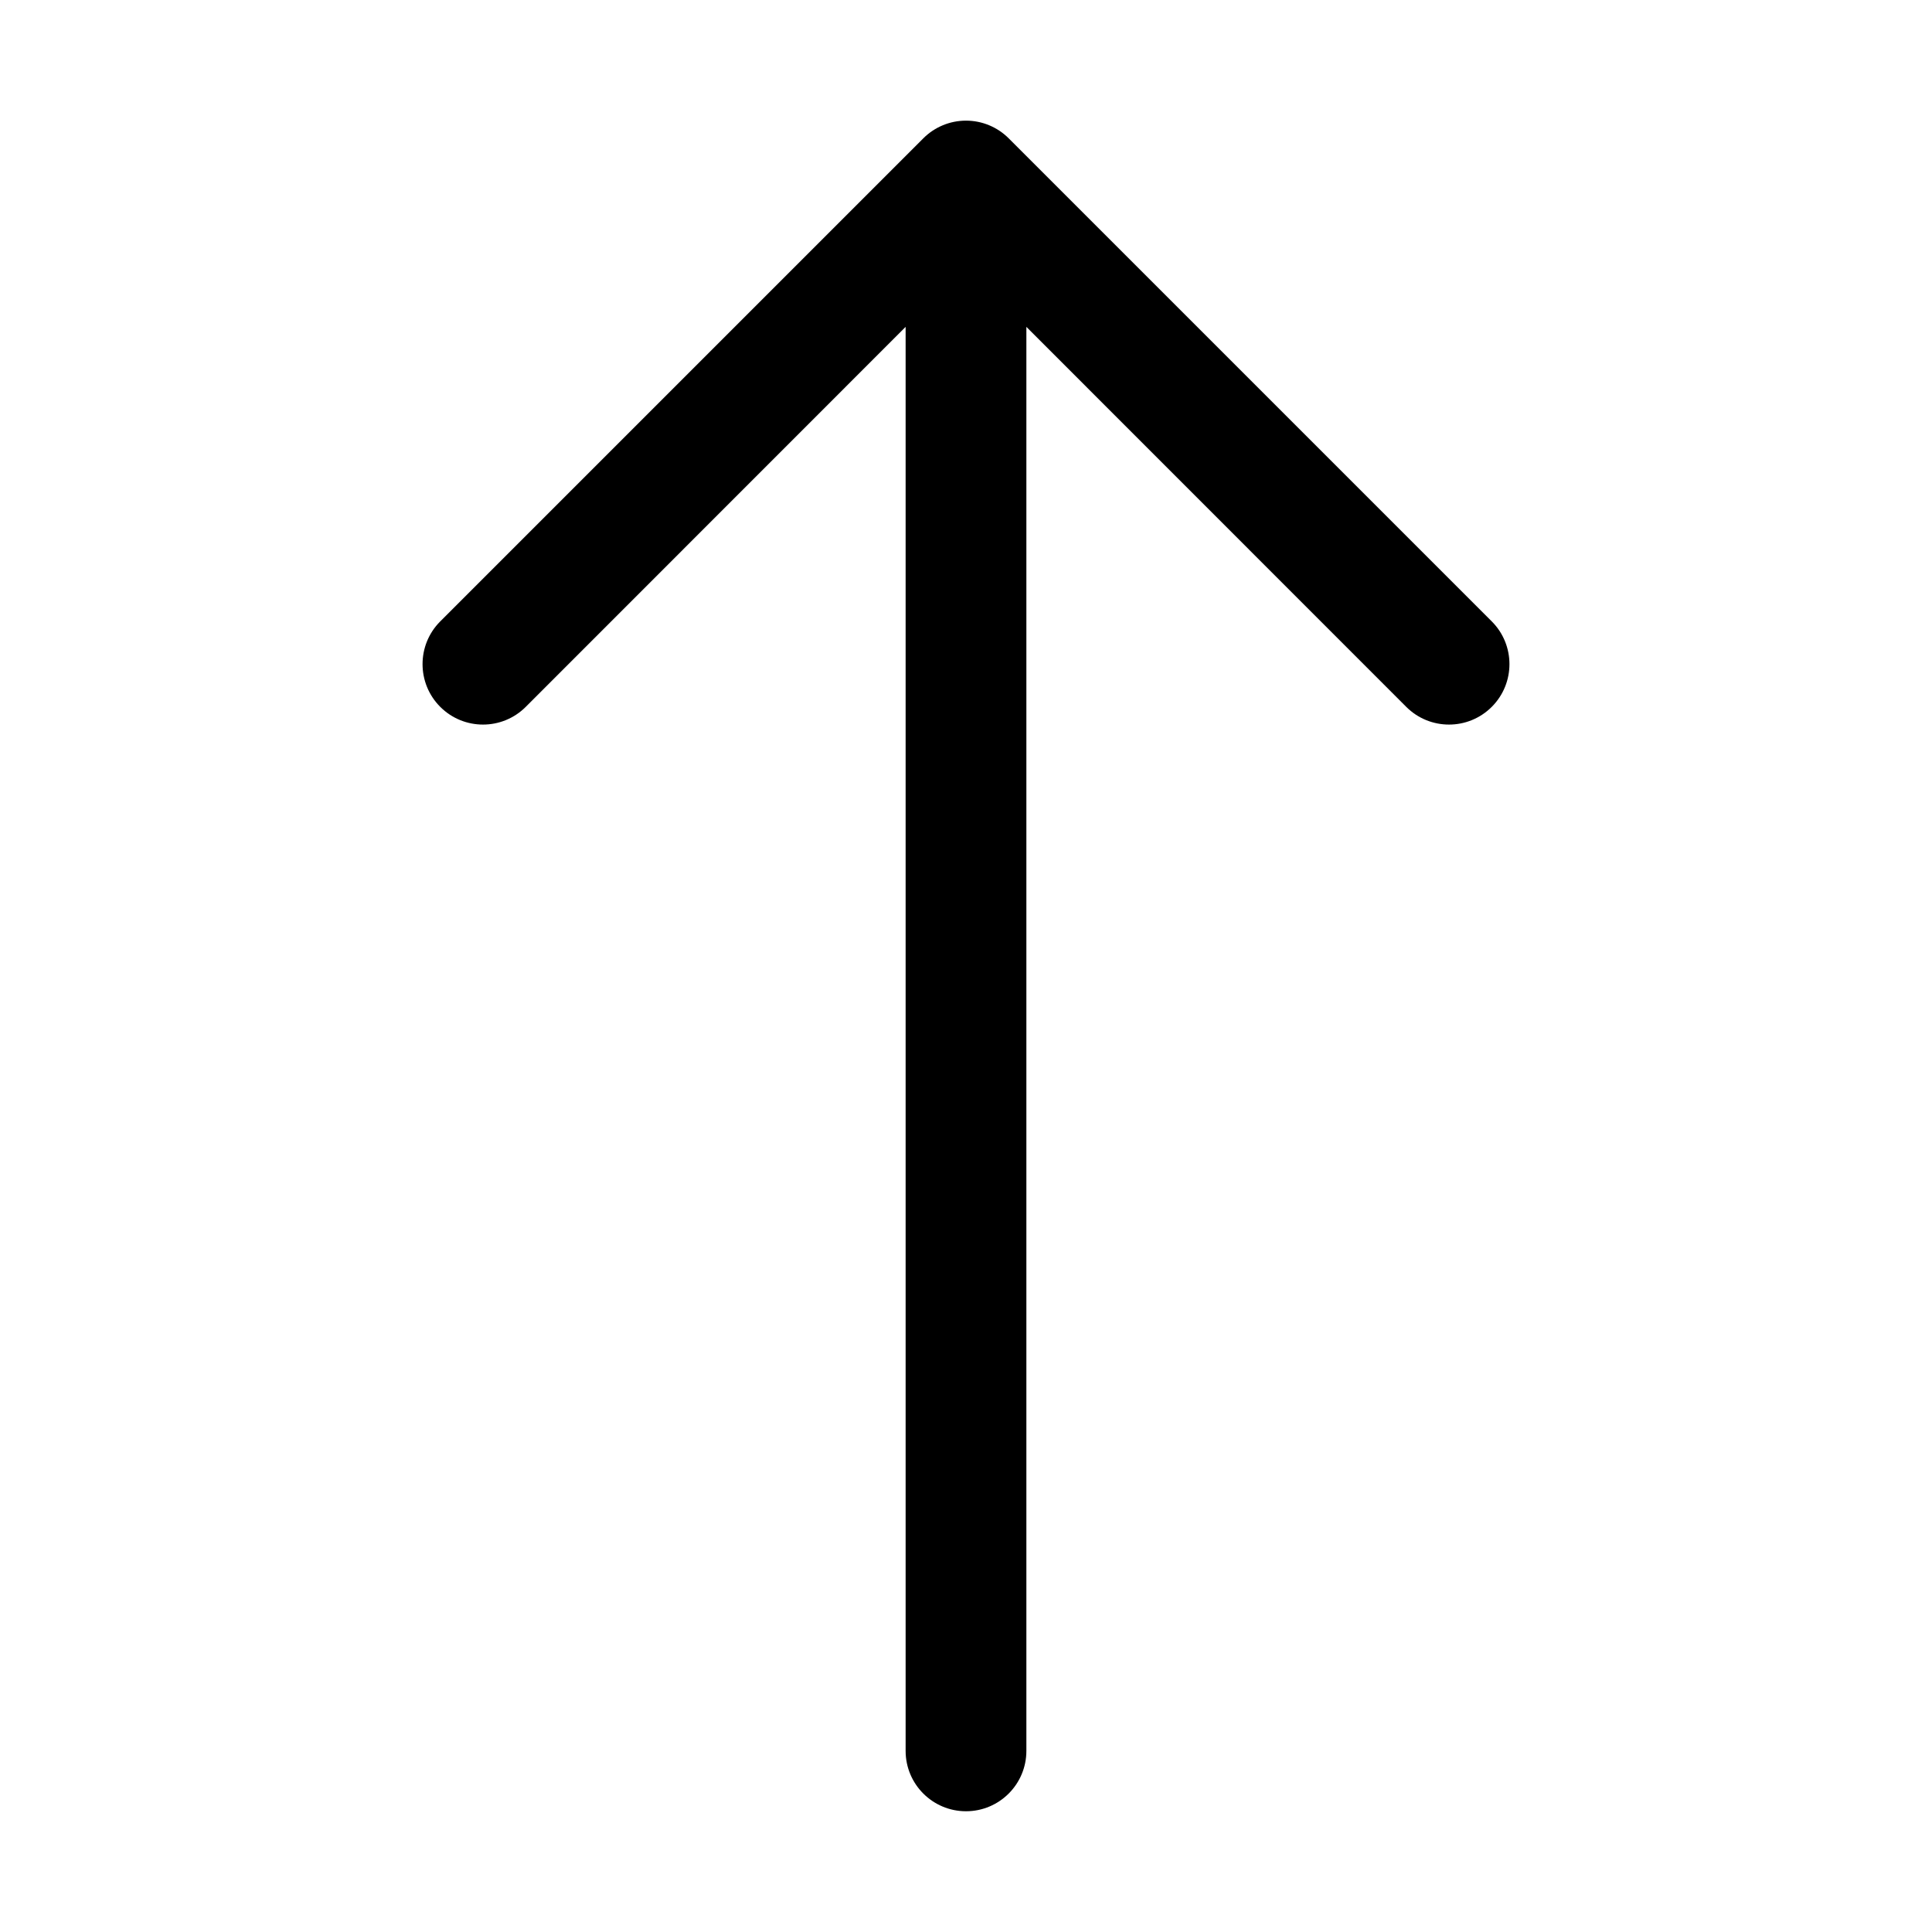
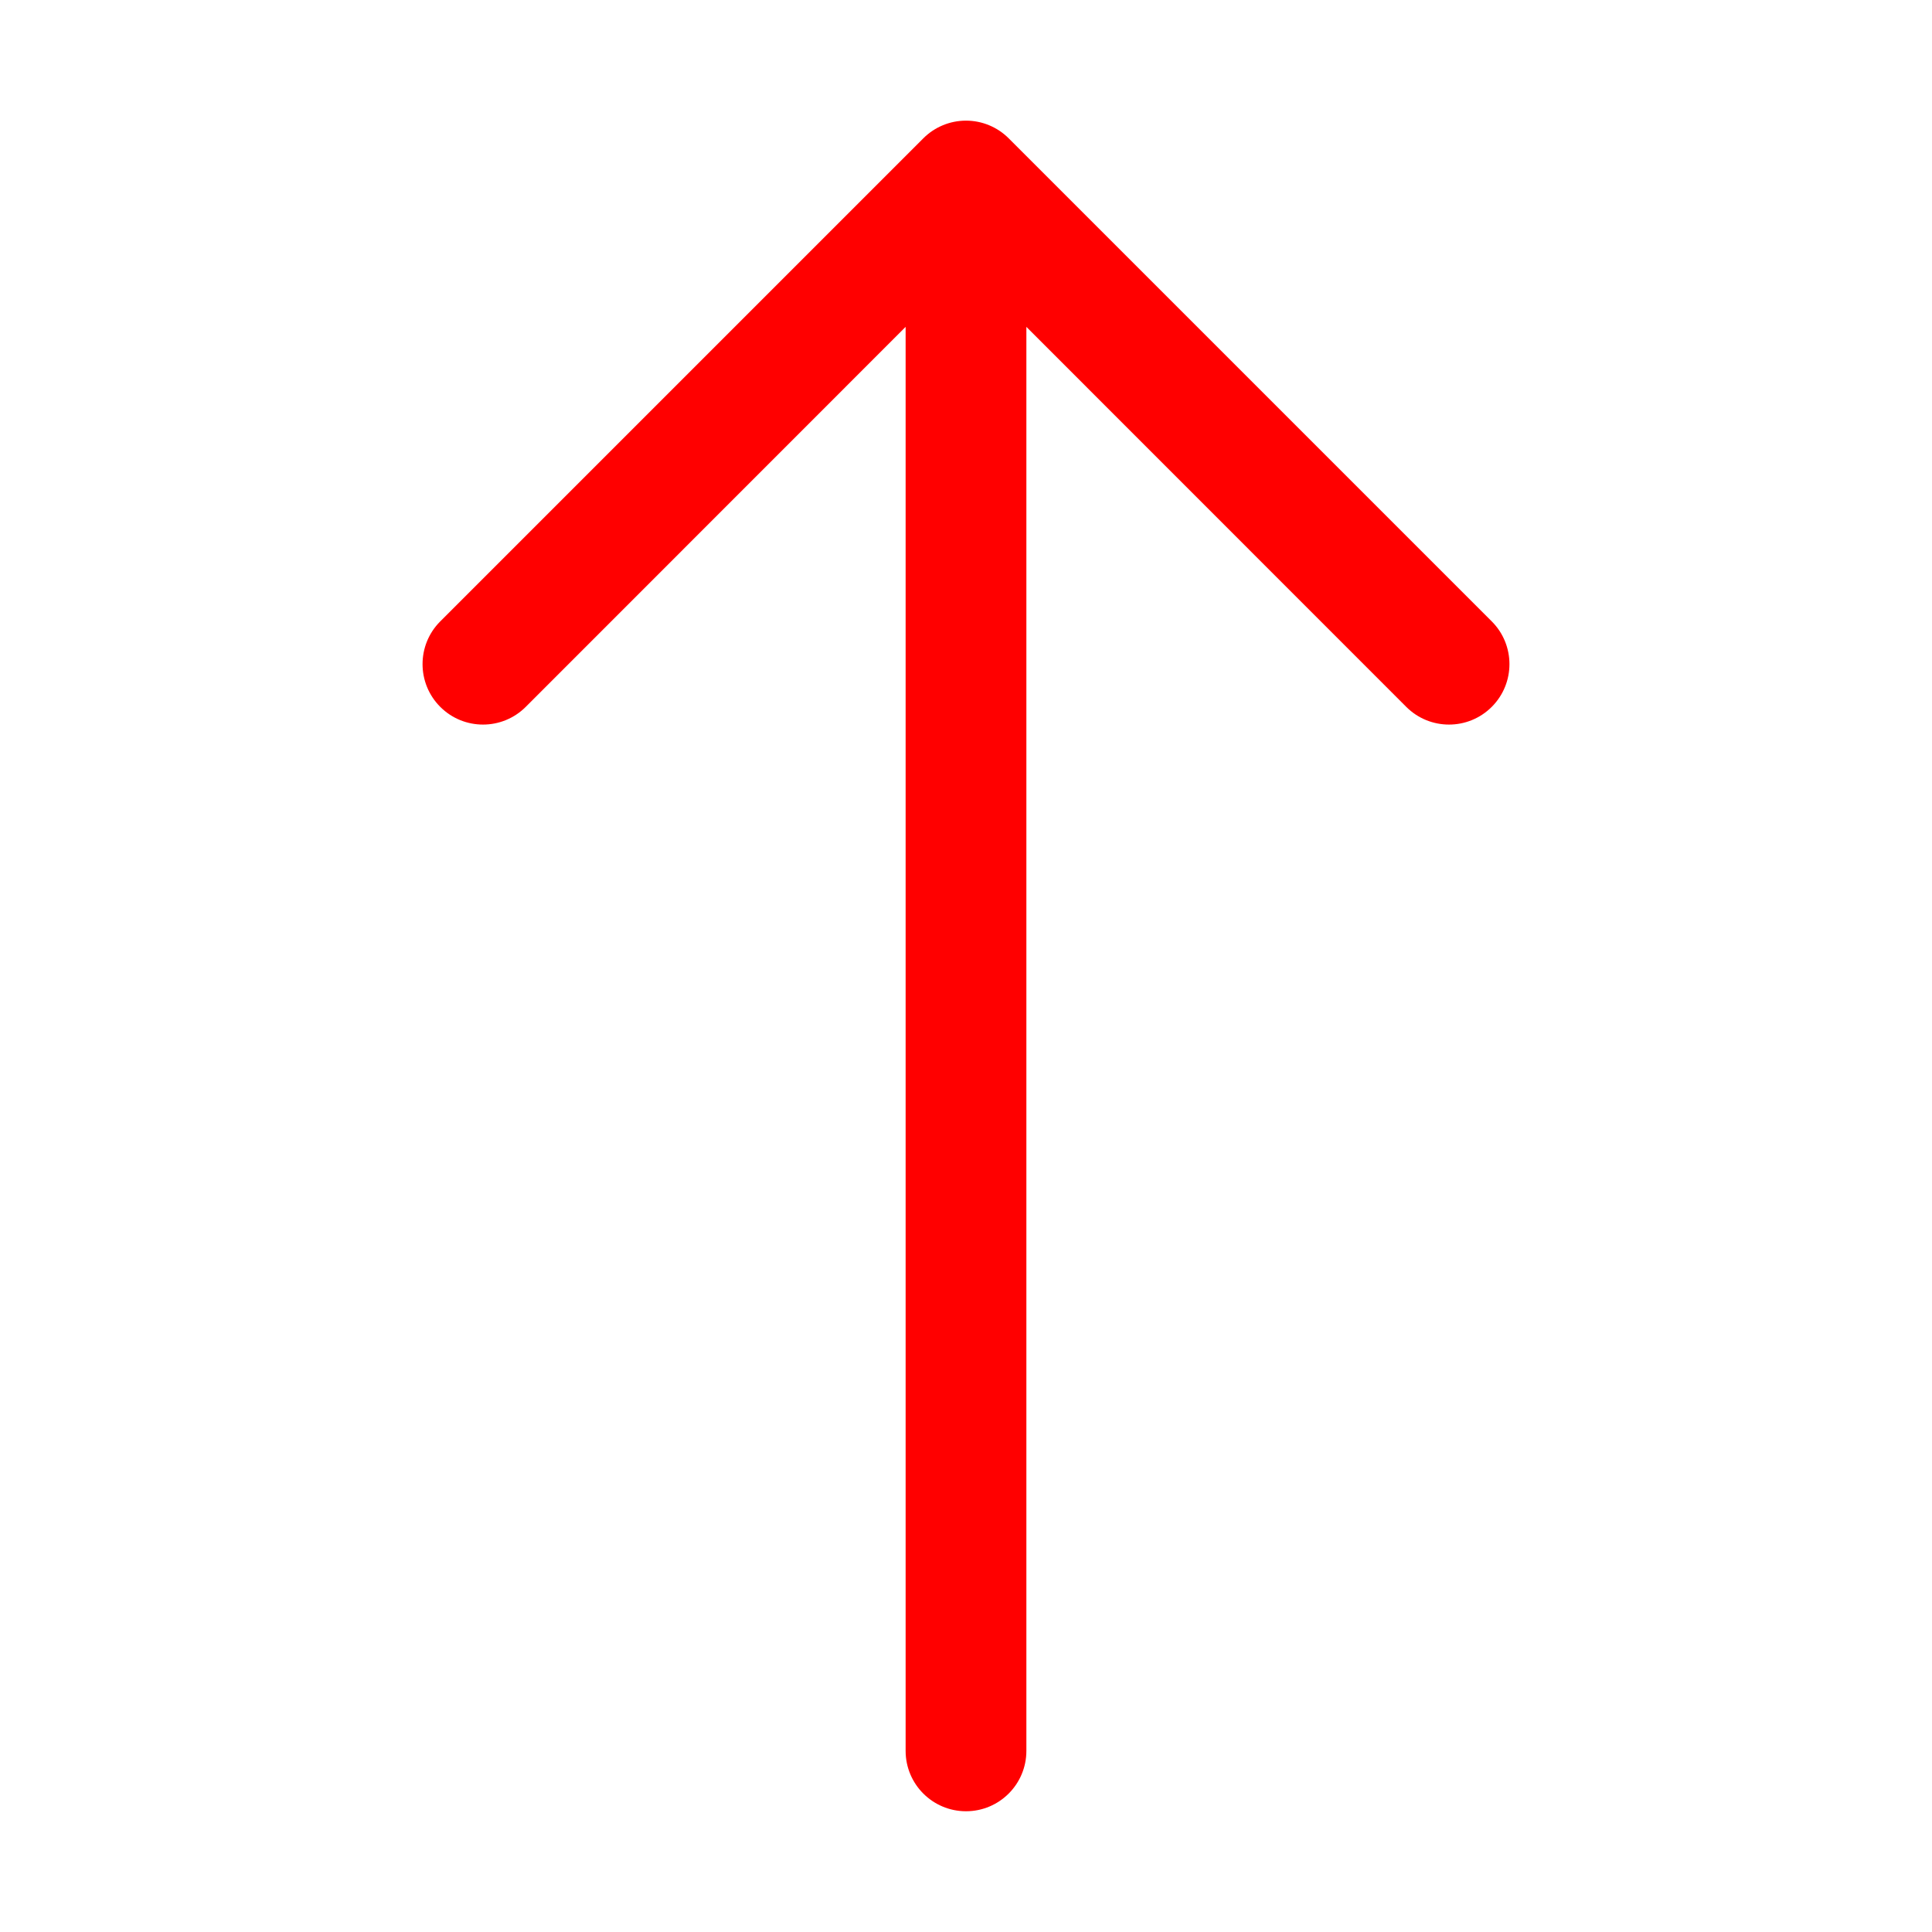
- <svg xmlns="http://www.w3.org/2000/svg" width="16" height="16" fill="currentColor" class="bi bi-arrow-up" viewBox="0 0 16 16">
+ <svg xmlns="http://www.w3.org/2000/svg" width="16" height="16" fill="red" class="bi bi-arrow-up" viewBox="0 0 16 16">
  <path fill-rule="evenodd" d="M8 15a.5.5 0 0 0 .5-.5V2.707l3.146 3.147a.5.5 0 0 0 .708-.708l-4-4a.5.5 0 0 0-.708 0l-4 4a.5.5 0 1 0 .708.708L7.5 2.707V14.5a.5.5 0 0 0 .5.5z" />
</svg>
